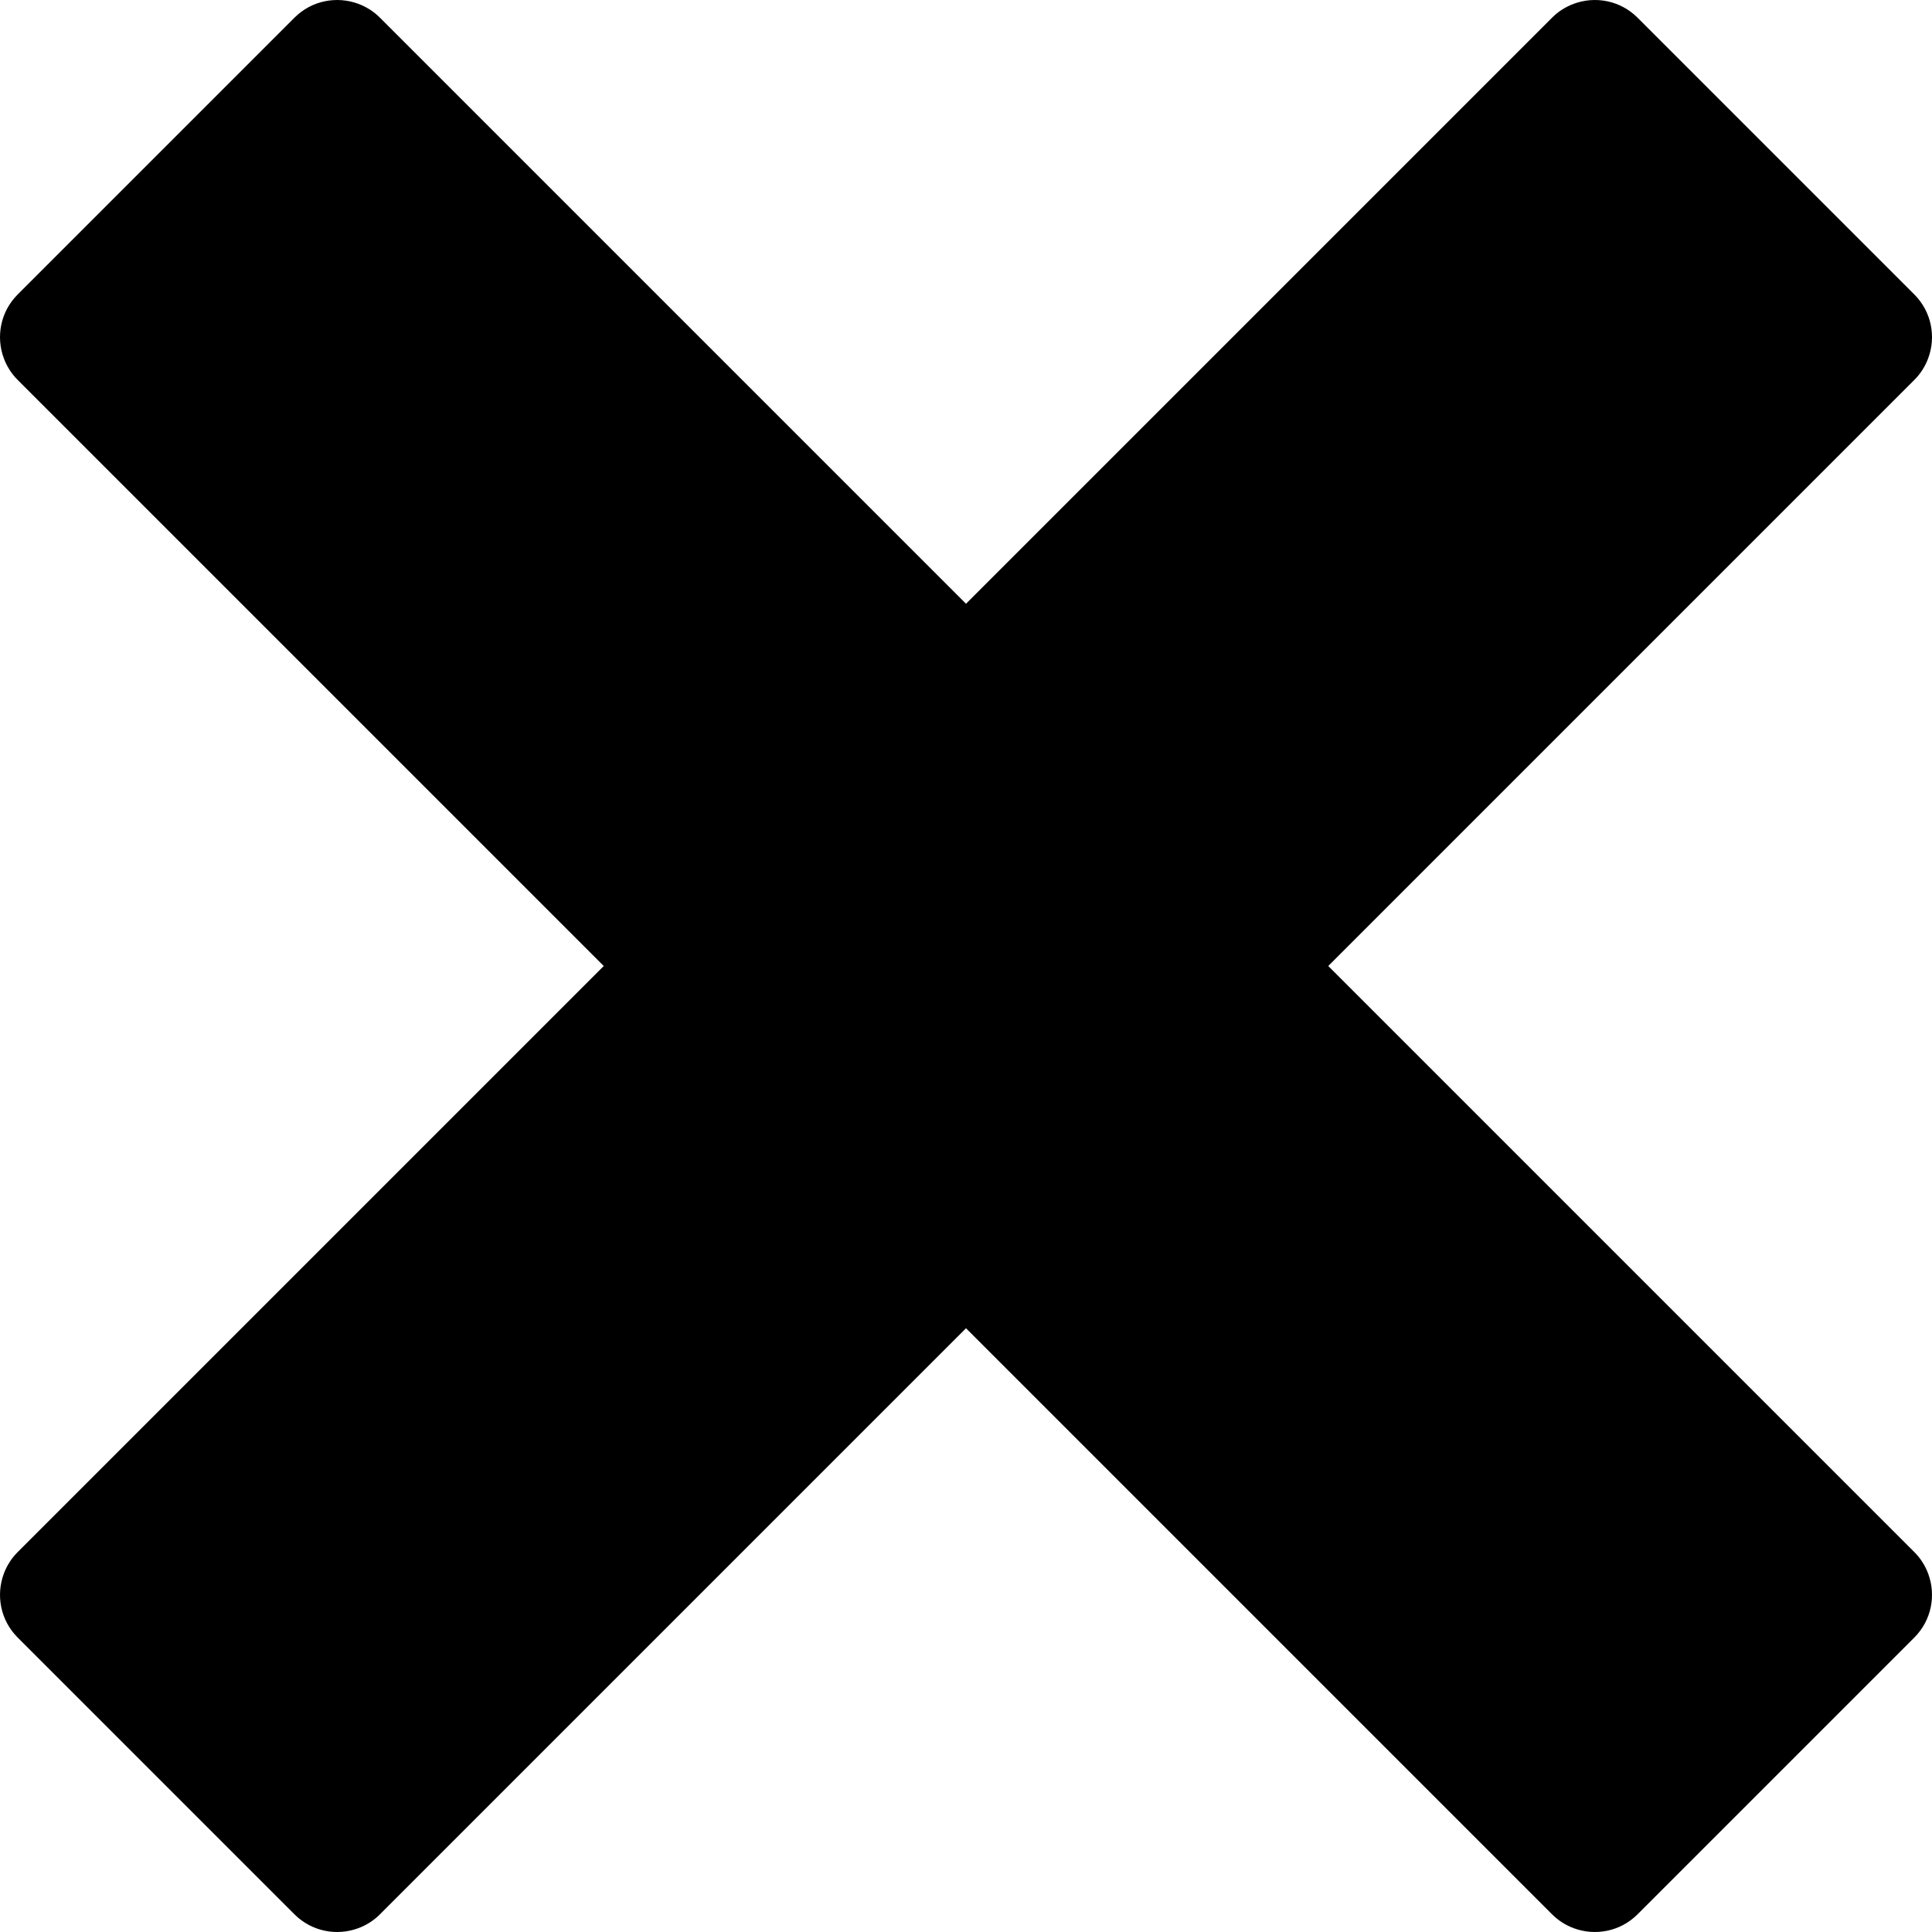
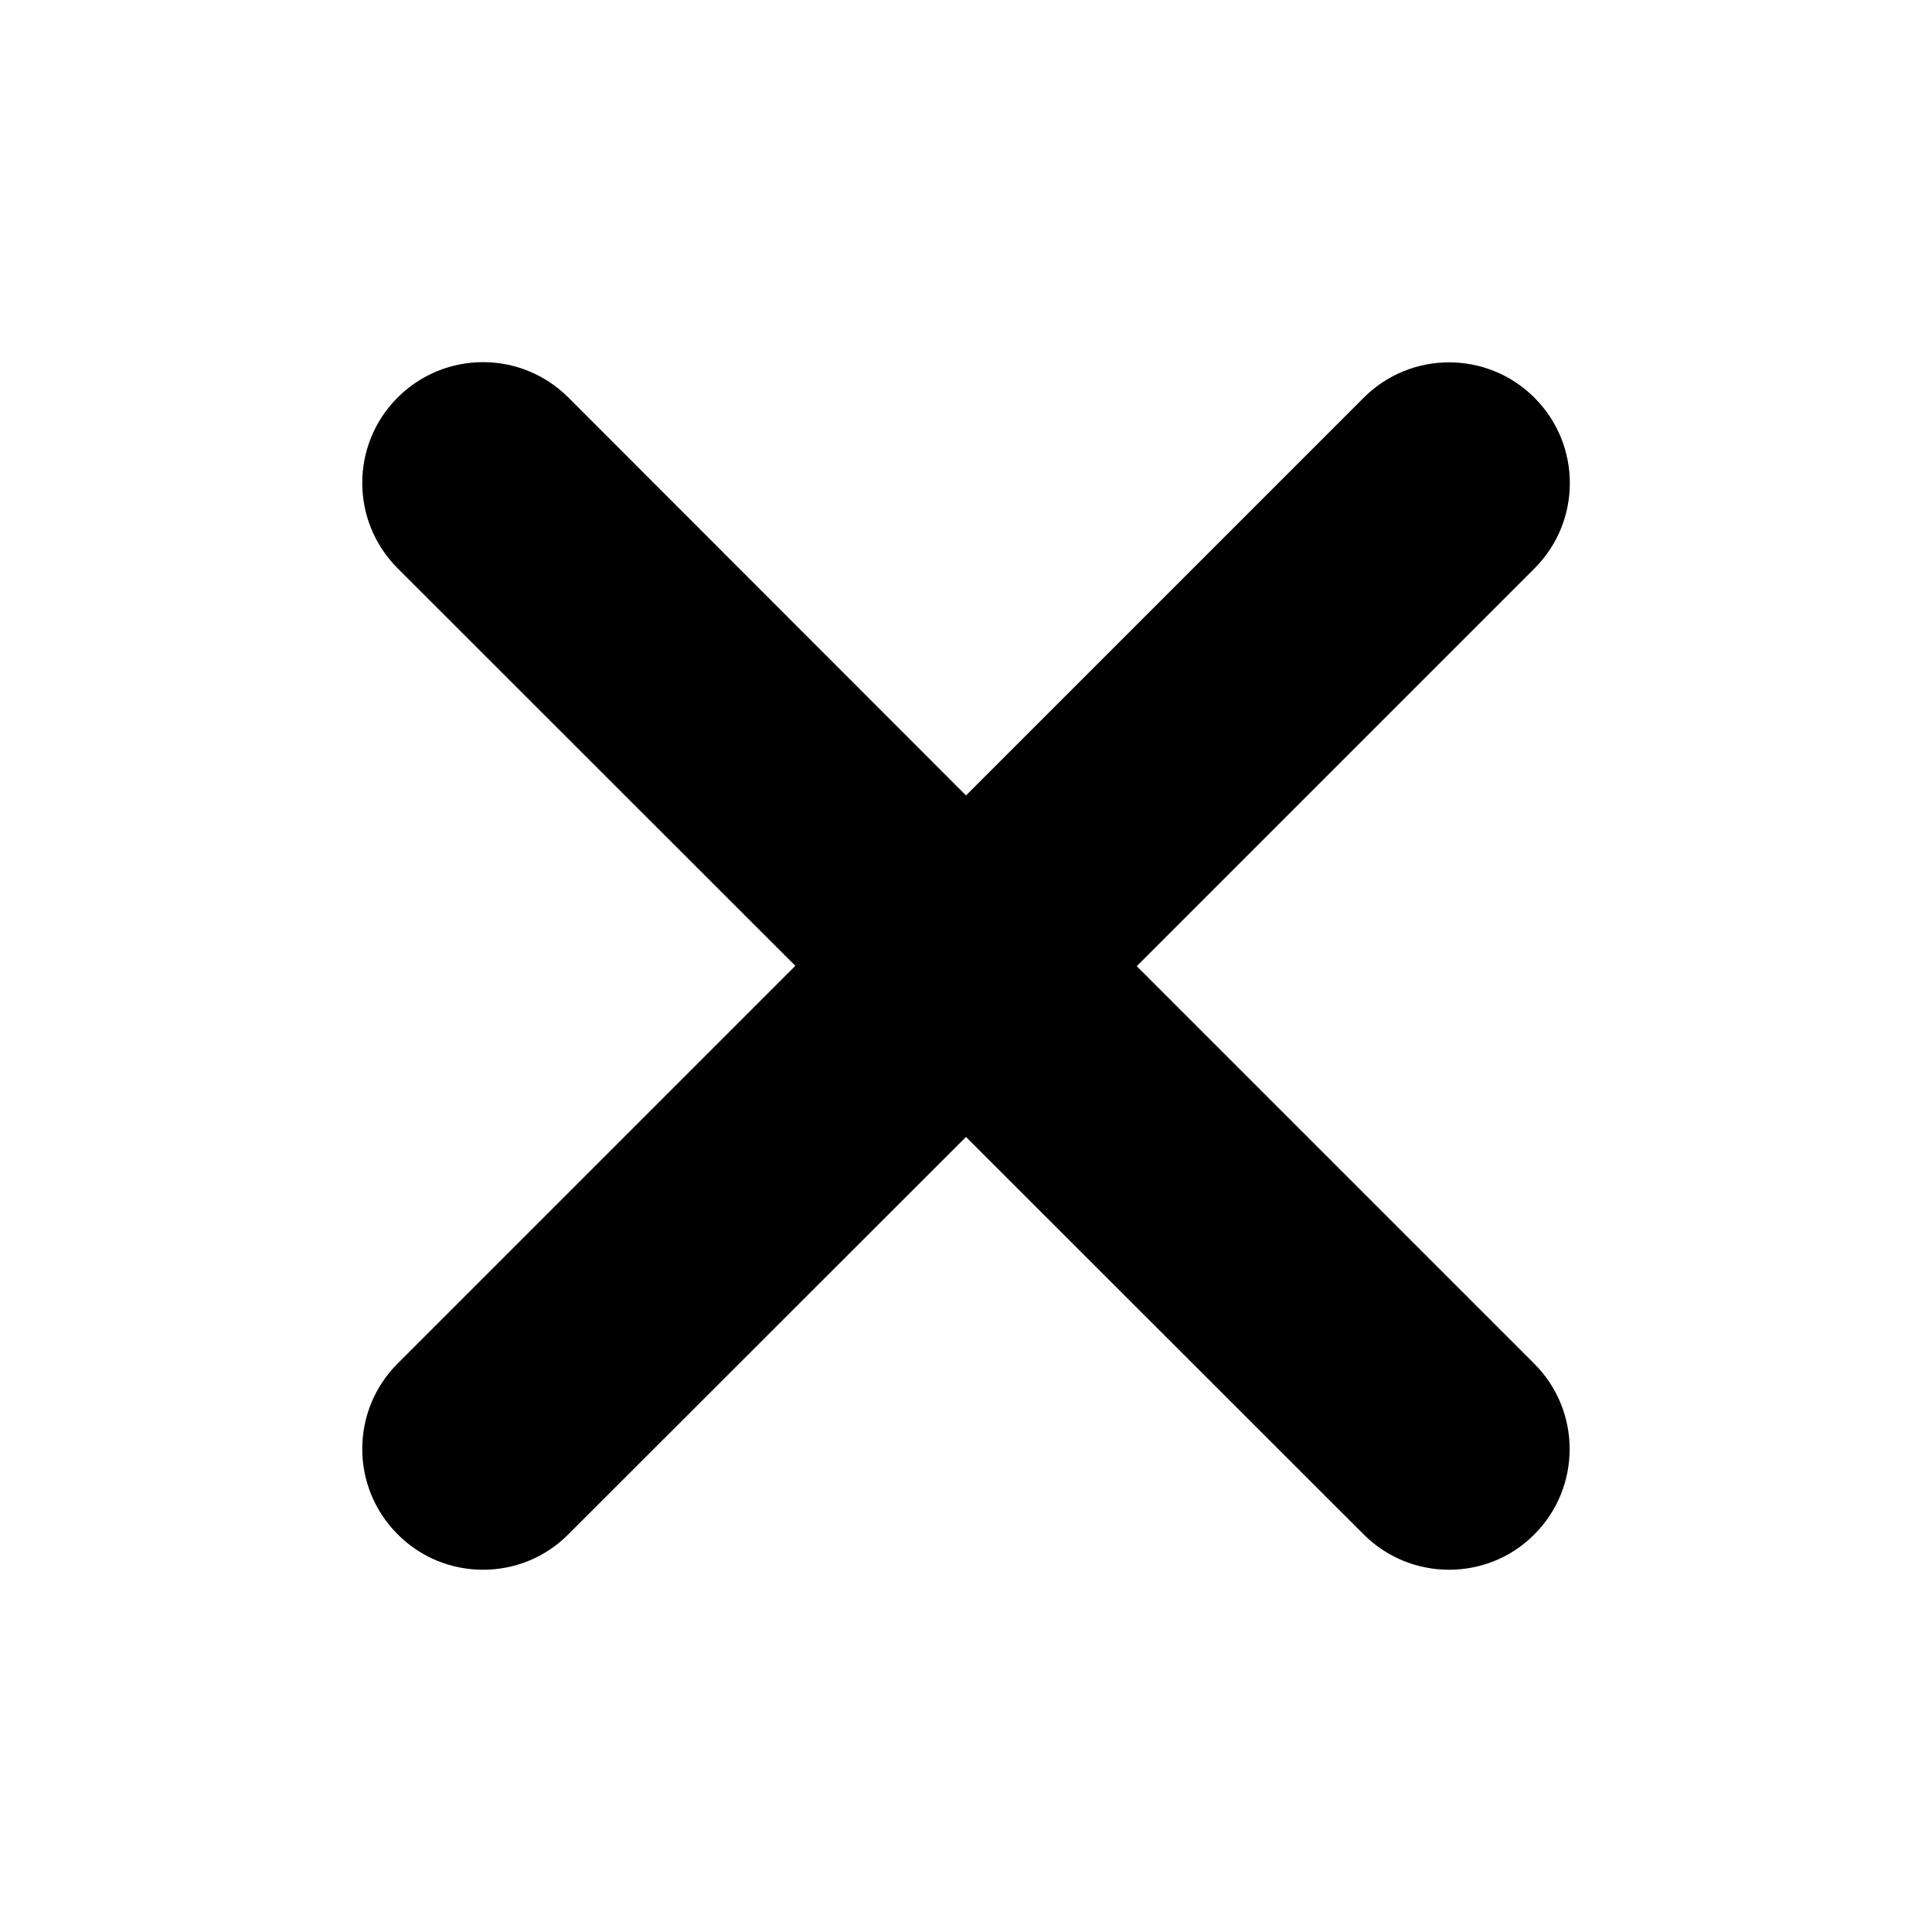
- <svg xmlns="http://www.w3.org/2000/svg" version="1.1" width="512" height="512" viewBox="0 0 512 512">
-   <path d="M507.331 411.33c-0.002-0.002-0.004-0.004-0.006-0.005l-155.322-155.325 155.322-155.325c0.002-0.002 0.004-0.003 0.006-0.005 1.672-1.673 2.881-3.627 3.656-5.708 2.123-5.688 0.912-12.341-3.662-16.915l-73.373-73.373c-4.574-4.573-11.225-5.783-16.914-3.66-2.080 0.775-4.035 1.984-5.709 3.655 0 0.002-0.002 0.003-0.004 0.005l-155.324 155.326-155.324-155.325c-0.002-0.002-0.003-0.003-0.005-0.005-1.673-1.671-3.627-2.88-5.707-3.655-5.69-2.124-12.341-0.913-16.915 3.66l-73.374 73.374c-4.574 4.574-5.784 11.226-3.661 16.914 0.776 2.080 1.985 4.036 3.656 5.708 0.002 0.001 0.003 0.003 0.005 0.005l155.325 155.324-155.325 155.326c-0.001 0.002-0.003 0.003-0.004 0.005-1.671 1.673-2.88 3.627-3.657 5.707-2.124 5.688-0.913 12.341 3.661 16.915l73.374 73.373c4.575 4.574 11.226 5.784 16.915 3.661 2.080-0.776 4.035-1.985 5.708-3.656 0.001-0.002 0.003-0.003 0.005-0.005l155.324-155.325 155.324 155.325c0.002 0.001 0.004 0.003 0.006 0.004 1.674 1.672 3.627 2.881 5.707 3.657 5.689 2.123 12.342 0.913 16.914-3.661l73.373-73.374c4.574-4.574 5.785-11.227 3.662-16.915-0.776-2.080-1.985-4.034-3.657-5.707z" />
+ <svg xmlns="http://www.w3.org/2000/svg" width="24" height="24" viewBox="0 0 320 512">
+   <path d="M310.6 361.4c12.5 12.5 12.5 32.75 0 45.25C304.4 412.9 296.2 416 288 416s-16.38-3.125-22.62-9.375L160 301.3L54.63 406.6C48.38 412.9 40.19 416 32 416S15.63 412.9 9.375 406.6c-12.5-12.5-12.5-32.75 0-45.25l105.4-105.4L9.375 150.6c-12.5-12.5-12.5-32.75 0-45.25s32.75-12.5 45.25 0L160 210.8l105.4-105.4c12.5-12.5 32.75-12.5 45.25 0s12.5 32.75 0 45.25l-105.4 105.4L310.6 361.4z" />
</svg>
